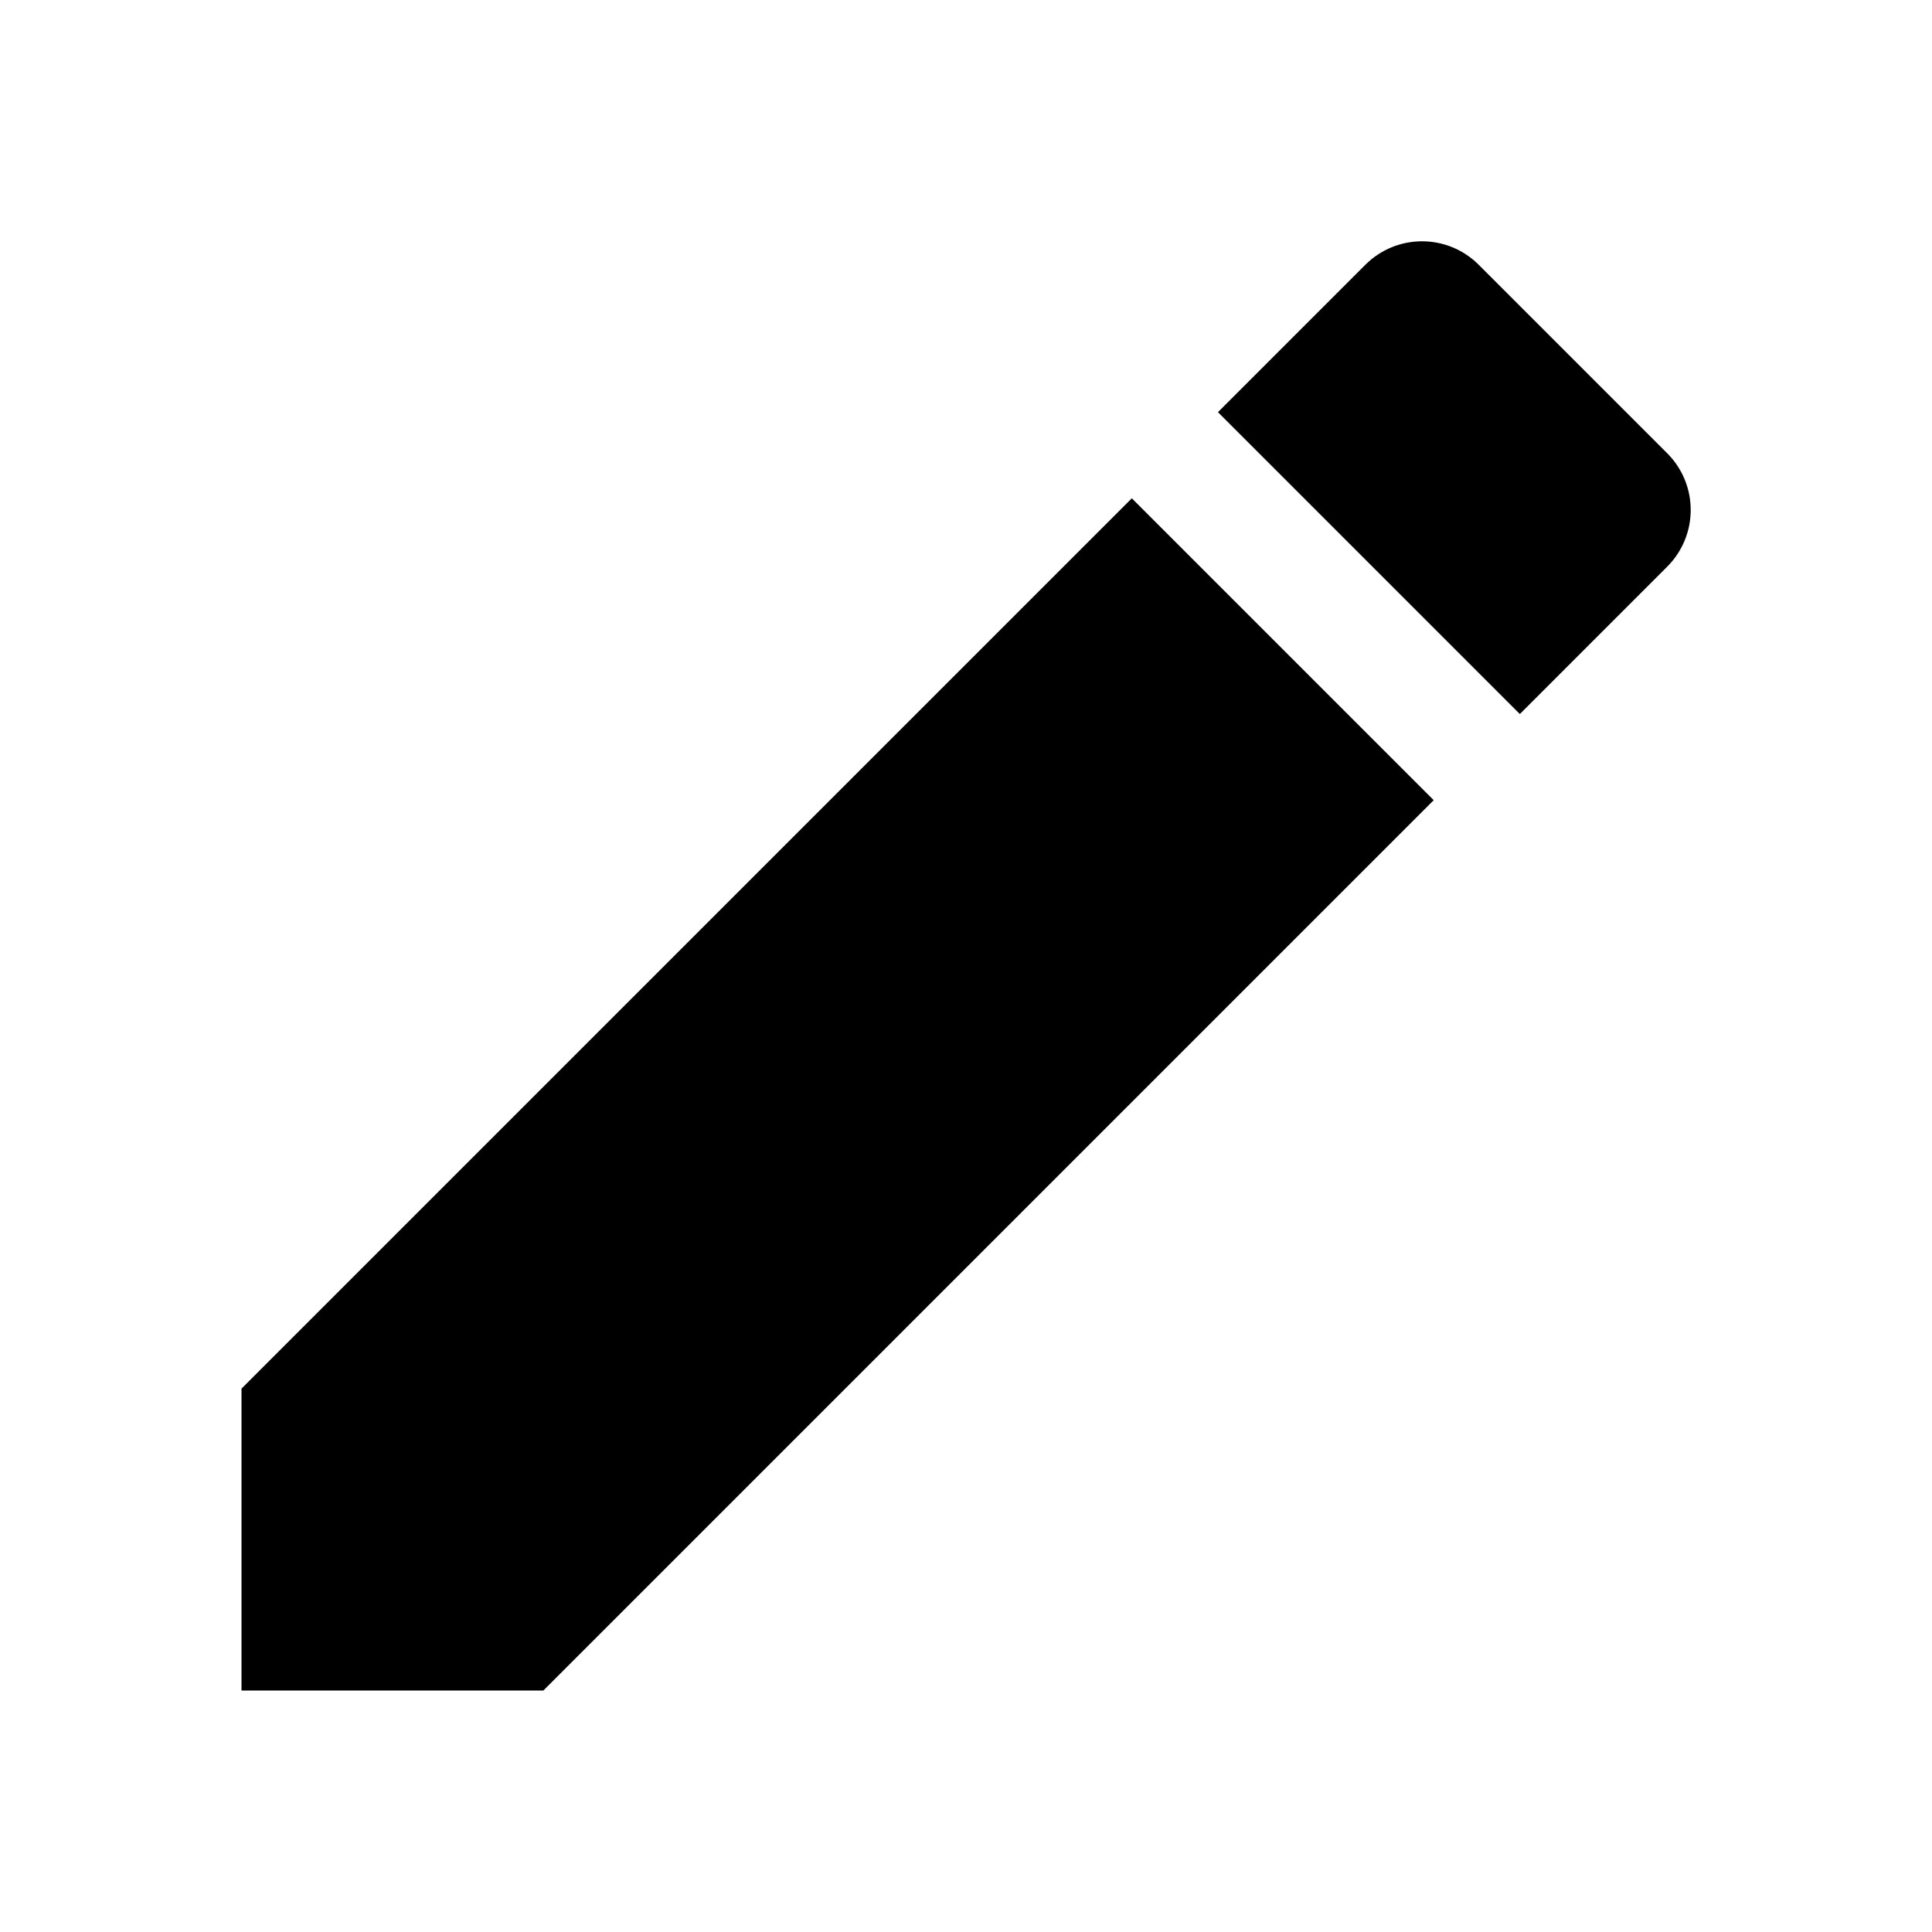
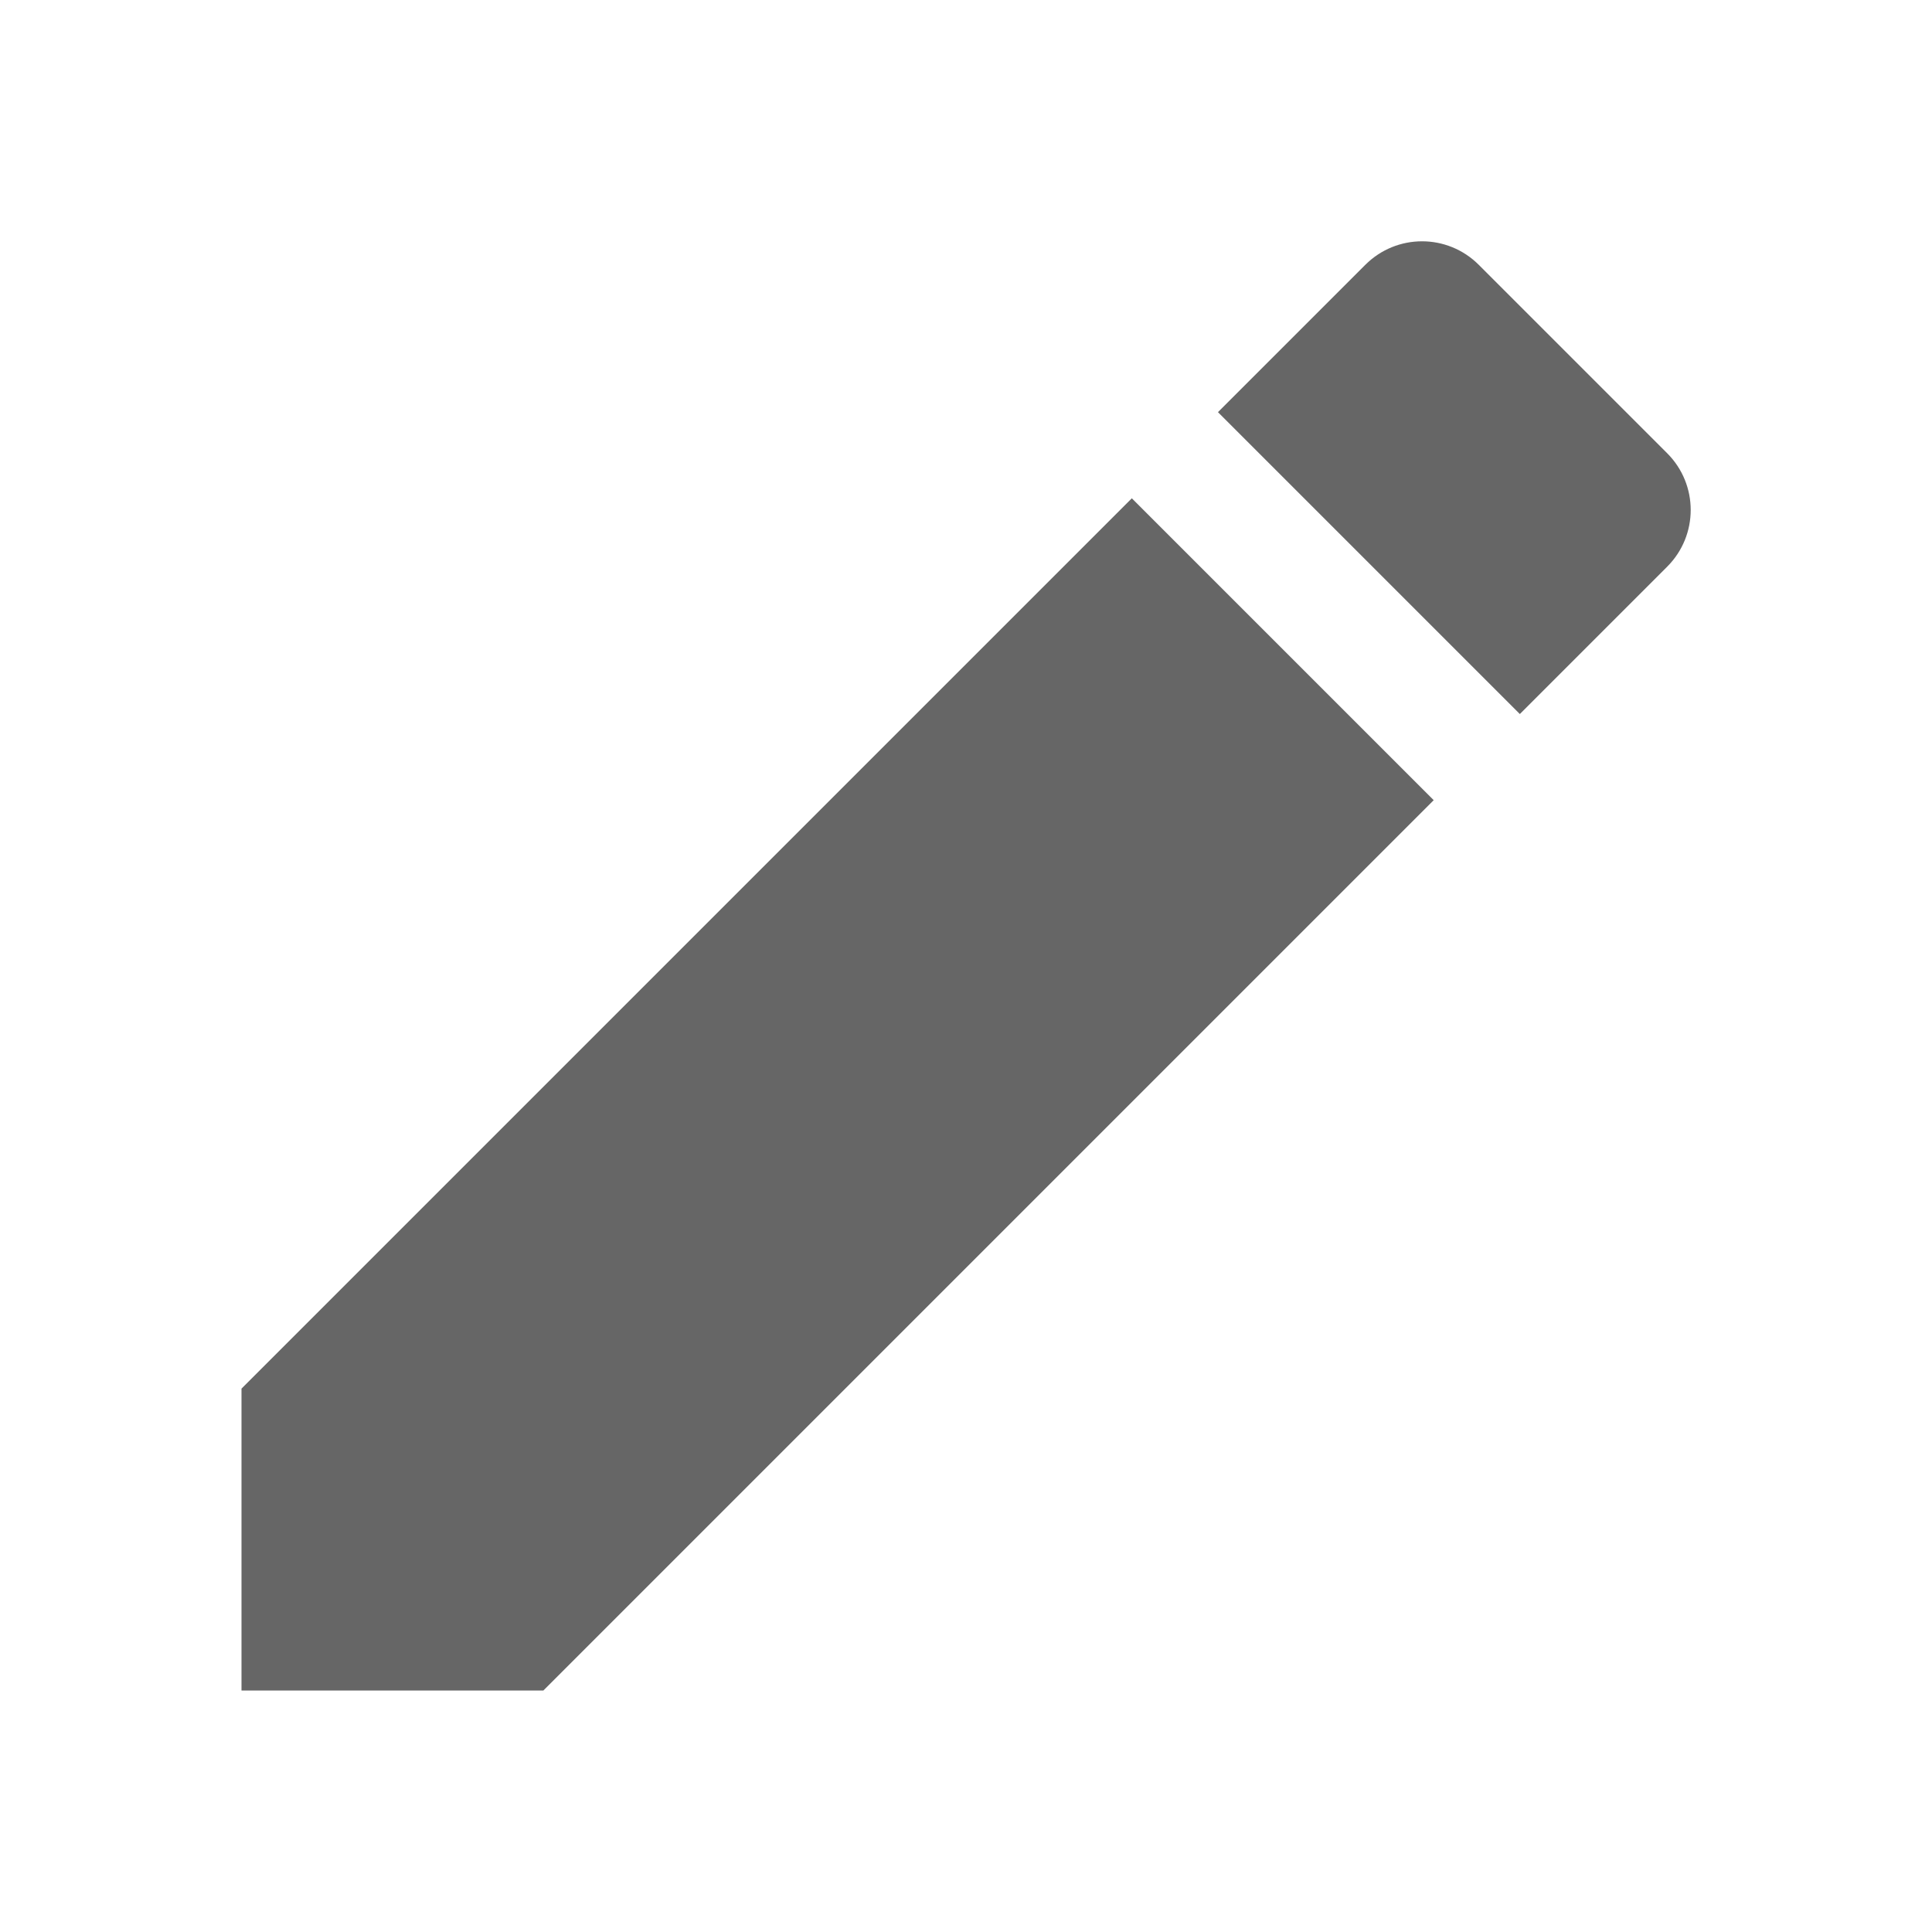
- <svg xmlns="http://www.w3.org/2000/svg" fill="#000000" height="24" viewBox="0 0 24 24" width="24">
+ <svg xmlns="http://www.w3.org/2000/svg" fill="#666666" height="24" viewBox="0 0 24 24" width="24">
  <path d="M3 17.25V21h3.75L17.81 9.94l-3.75-3.75L3 17.25zM20.71 7.04c.39-.39.39-1.02 0-1.41l-2.34-2.34c-.39-.39-1.02-.39-1.41 0l-1.83 1.83 3.75 3.75 1.83-1.83z" />
  <path d="M0 0h24v24H0z" fill="none" />
</svg>
